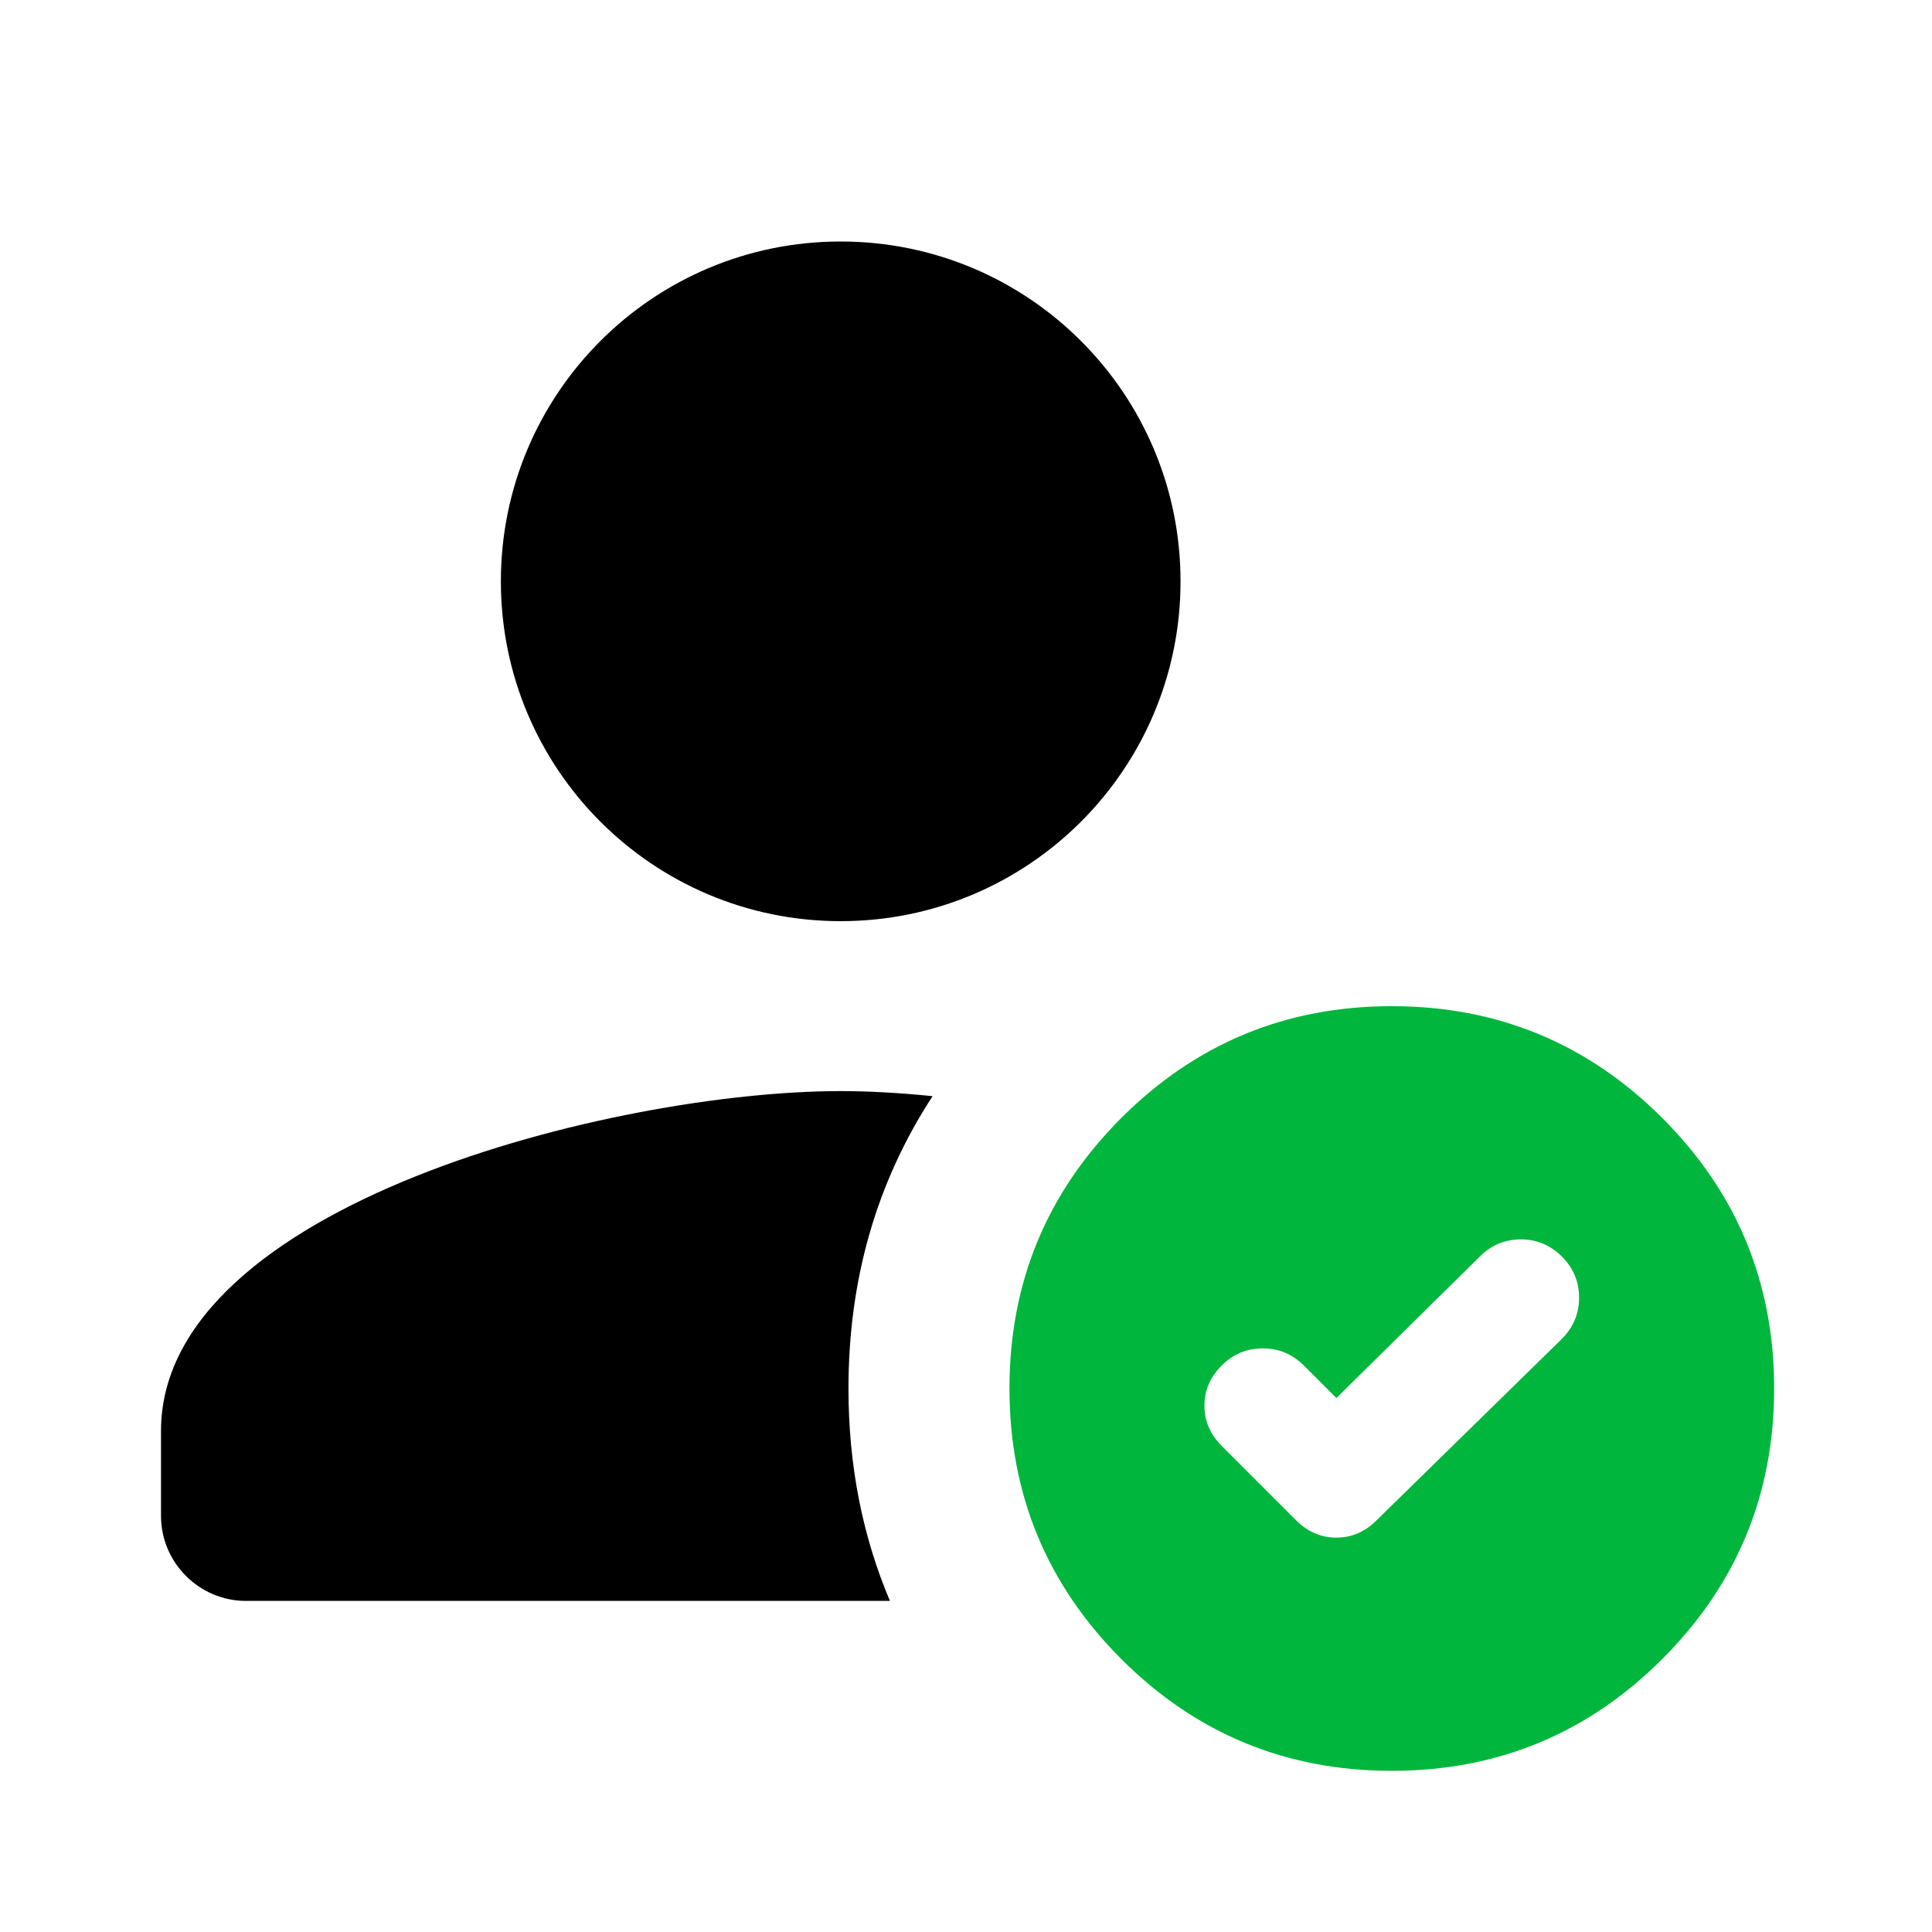
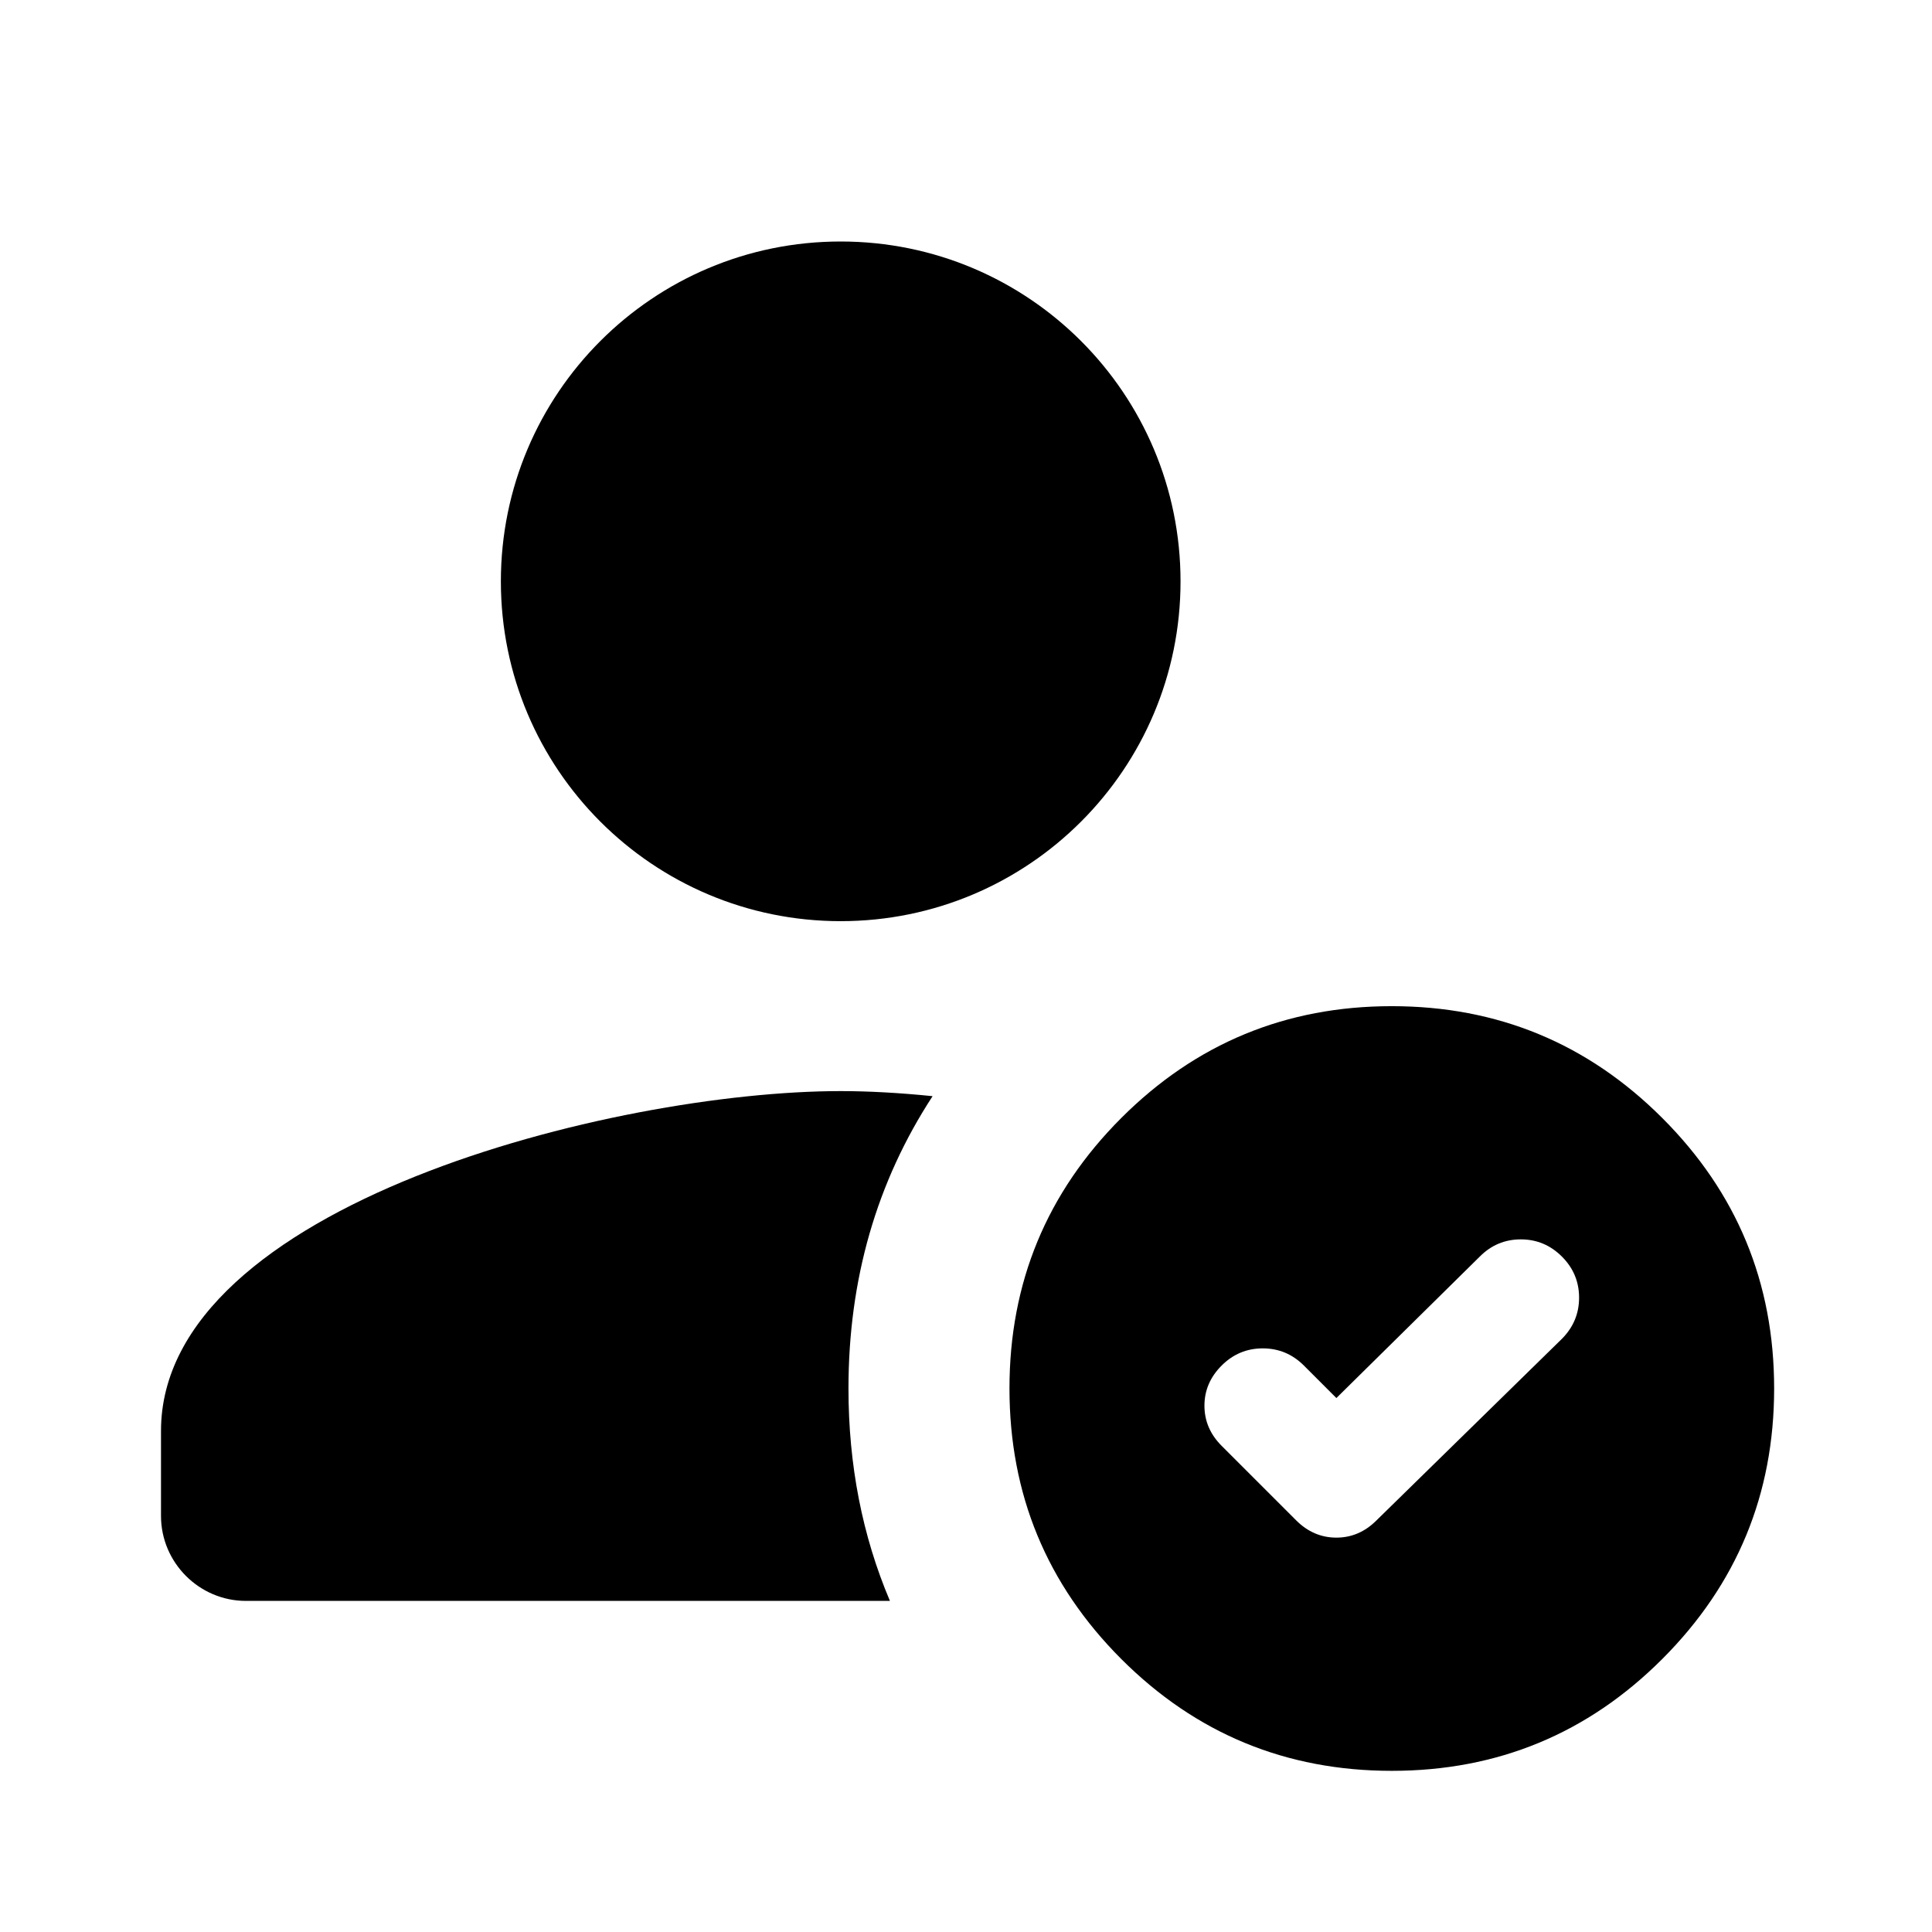
<svg xmlns="http://www.w3.org/2000/svg" viewBox="0 0 24 24" fill="none">
-   <path d="M16.601 17.367L16.197 16.963C16.055 16.821 15.884 16.75 15.686 16.75C15.489 16.75 15.318 16.821 15.176 16.963C15.033 17.106 14.962 17.272 14.962 17.462C14.962 17.652 15.033 17.818 15.176 17.961L16.102 18.887C16.244 19.029 16.411 19.101 16.601 19.101C16.791 19.101 16.957 19.029 17.099 18.887L19.403 16.631C19.545 16.488 19.616 16.318 19.616 16.12C19.616 15.922 19.545 15.752 19.403 15.61C19.26 15.467 19.09 15.396 18.892 15.396C18.694 15.396 18.524 15.467 18.382 15.61L16.601 17.367ZM17.289 21.998C15.975 21.998 14.855 21.535 13.929 20.609C13.003 19.682 12.54 18.562 12.54 17.248C12.54 15.934 13.003 14.814 13.929 13.888C14.855 12.962 15.975 12.499 17.289 12.499C18.603 12.499 19.723 12.962 20.649 13.888C21.576 14.814 22.039 15.934 22.039 17.248C22.039 18.562 21.576 19.682 20.649 20.609C19.723 21.535 18.603 21.998 17.289 21.998Z" fill="#00B63D" />
+   <path d="M16.601 17.367L16.197 16.963C16.055 16.821 15.884 16.75 15.686 16.75C15.489 16.75 15.318 16.821 15.176 16.963C15.033 17.106 14.962 17.272 14.962 17.462C14.962 17.652 15.033 17.818 15.176 17.961L16.102 18.887C16.244 19.029 16.411 19.101 16.601 19.101C16.791 19.101 16.957 19.029 17.099 18.887L19.403 16.631C19.545 16.488 19.616 16.318 19.616 16.12C19.616 15.922 19.545 15.752 19.403 15.61C19.26 15.467 19.09 15.396 18.892 15.396C18.694 15.396 18.524 15.467 18.382 15.61L16.601 17.367ZM17.289 21.998C15.975 21.998 14.855 21.535 13.929 20.609C13.003 19.682 12.54 18.562 12.54 17.248C12.54 15.934 13.003 14.814 13.929 13.888C14.855 12.962 15.975 12.499 17.289 12.499C18.603 12.499 19.723 12.962 20.649 13.888C21.576 14.814 22.039 15.934 22.039 17.248C22.039 18.562 21.576 19.682 20.649 20.609C19.723 21.535 18.603 21.998 17.289 21.998Z" fill="currentColor" />
  <path fill-rule="evenodd" clip-rule="evenodd" d="M10.443 11.443C12.776 11.443 14.665 9.554 14.665 7.222C14.665 4.889 12.776 3 10.443 3C8.111 3 6.222 4.889 6.222 7.222C6.222 9.554 8.111 11.443 10.443 11.443ZM10.443 13.554C7.625 13.554 2 14.969 2 17.776V18.831C2 19.412 2.475 19.887 3.055 19.887H11.055C10.712 19.078 10.54 18.199 10.54 17.248C10.54 15.894 10.889 14.684 11.585 13.617C11.173 13.575 10.787 13.554 10.443 13.554Z" fill="currentColor" />
</svg>
